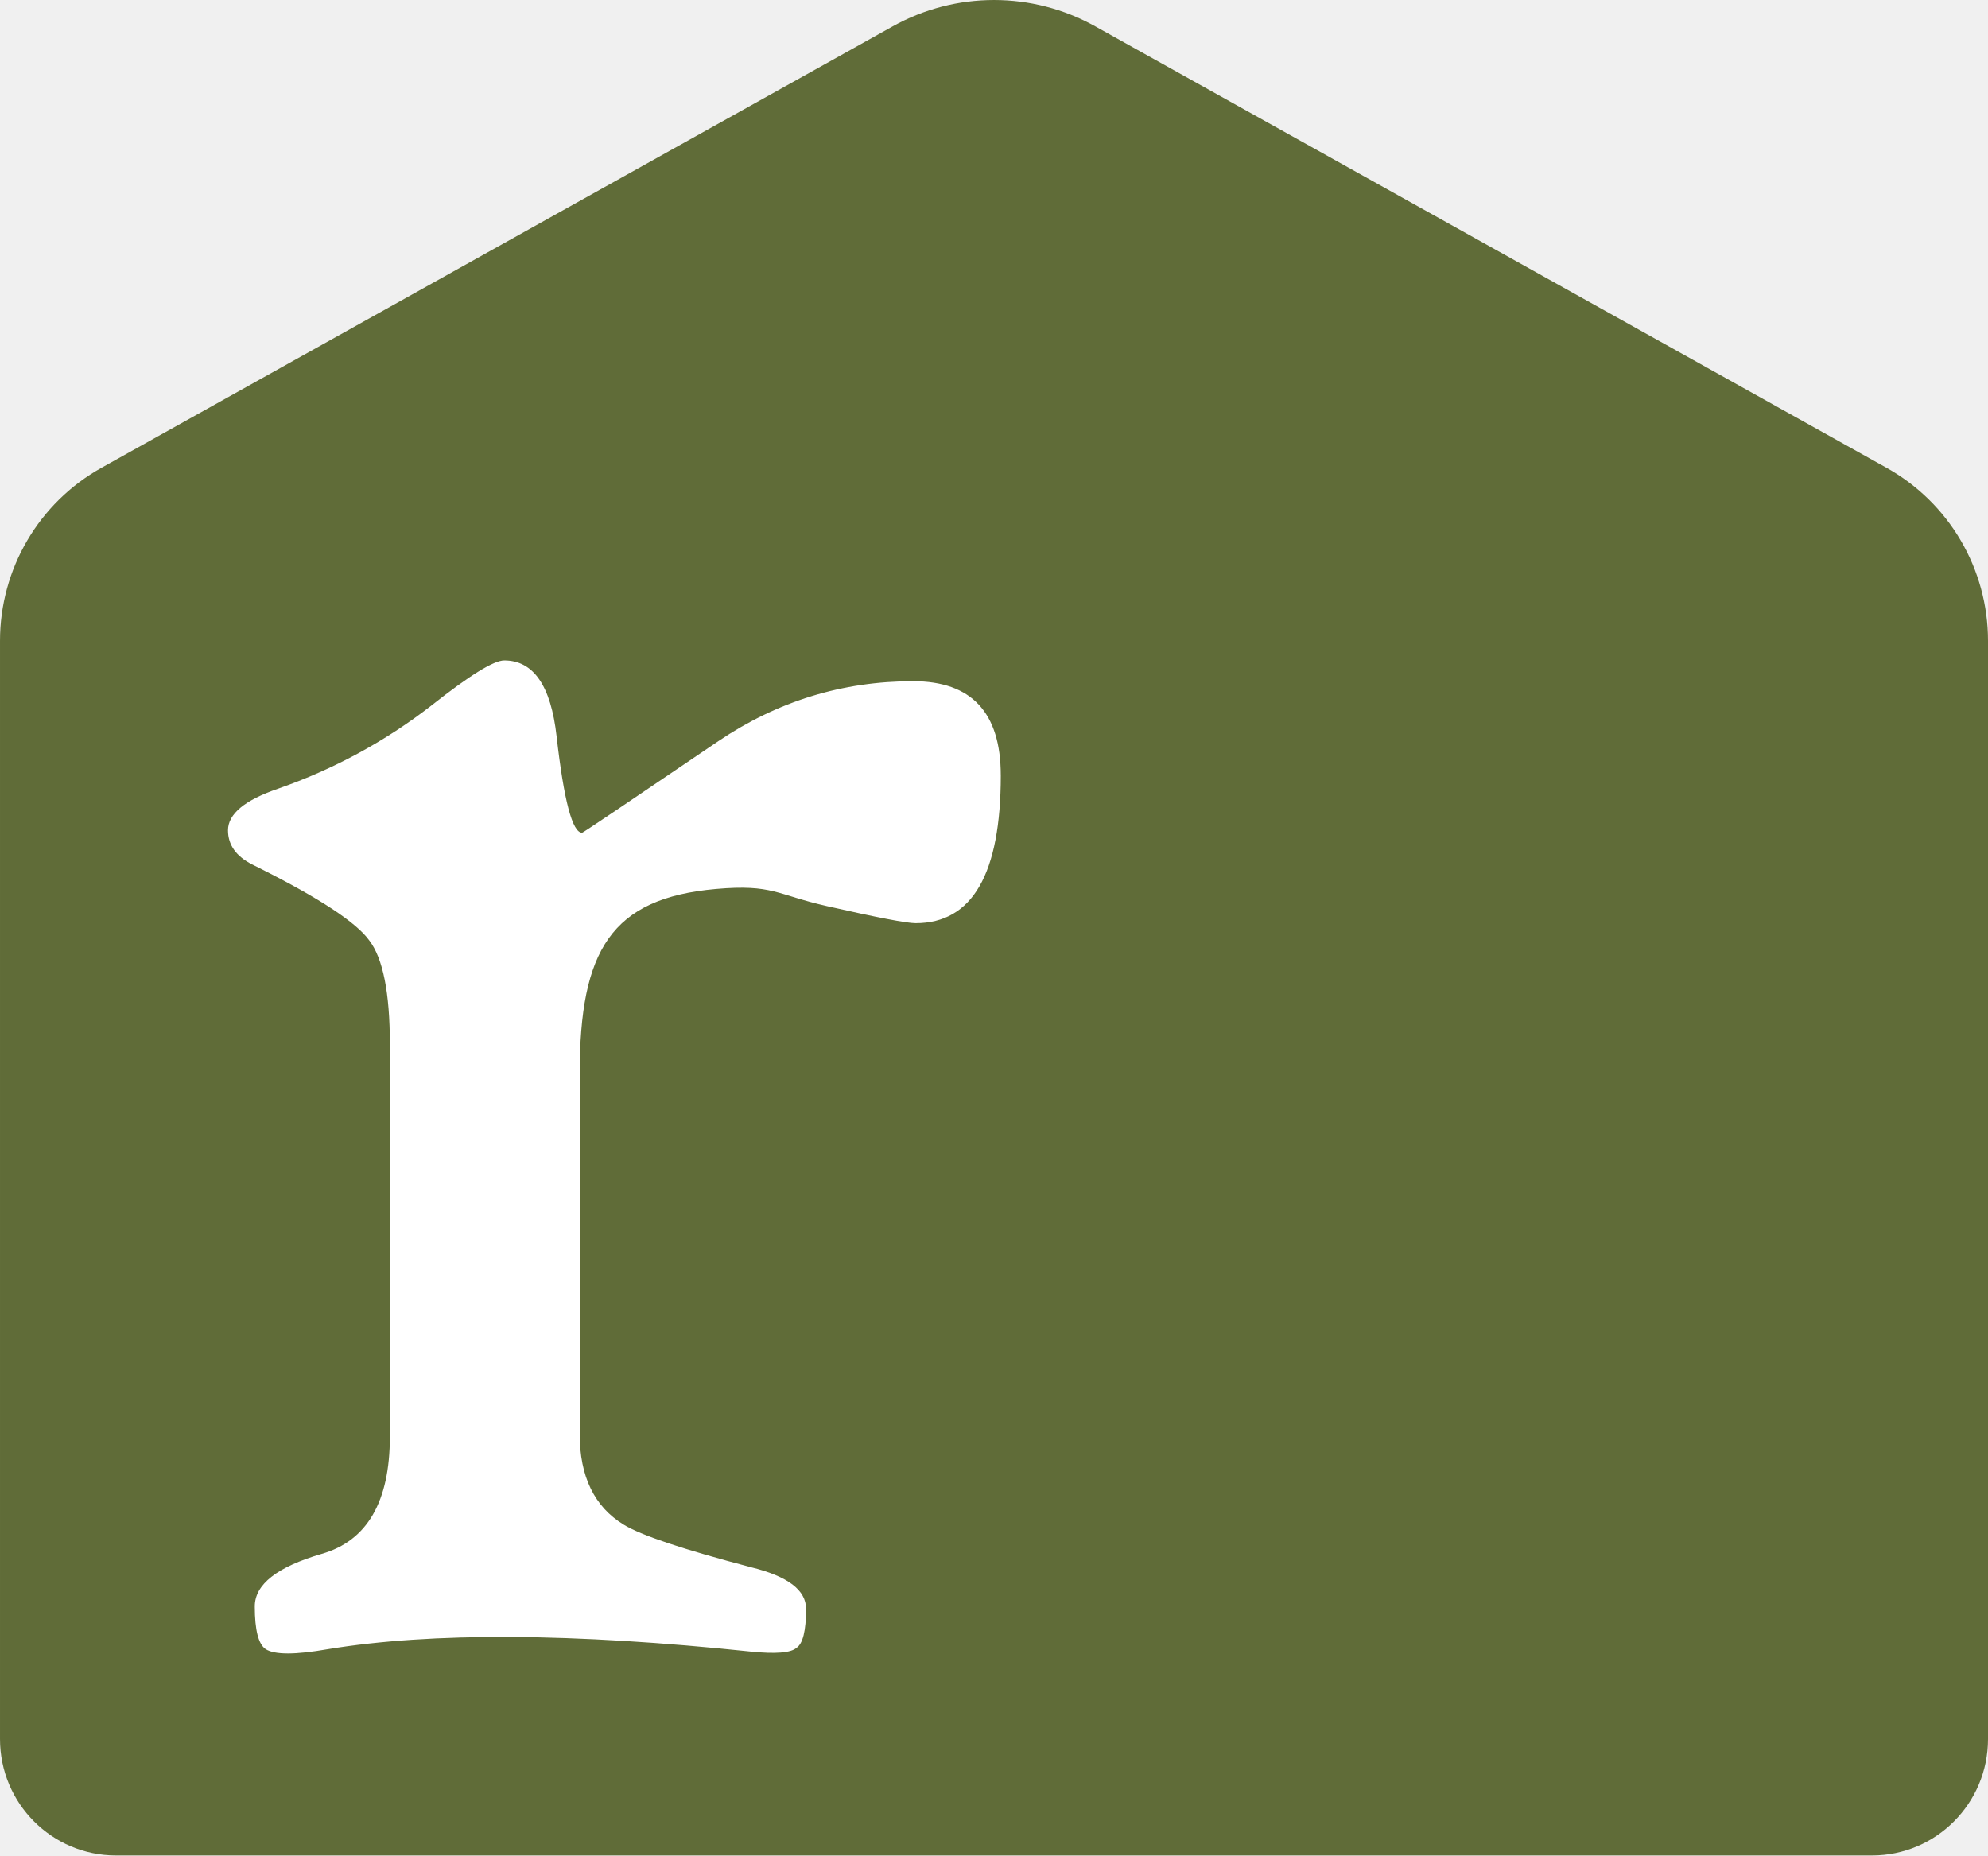
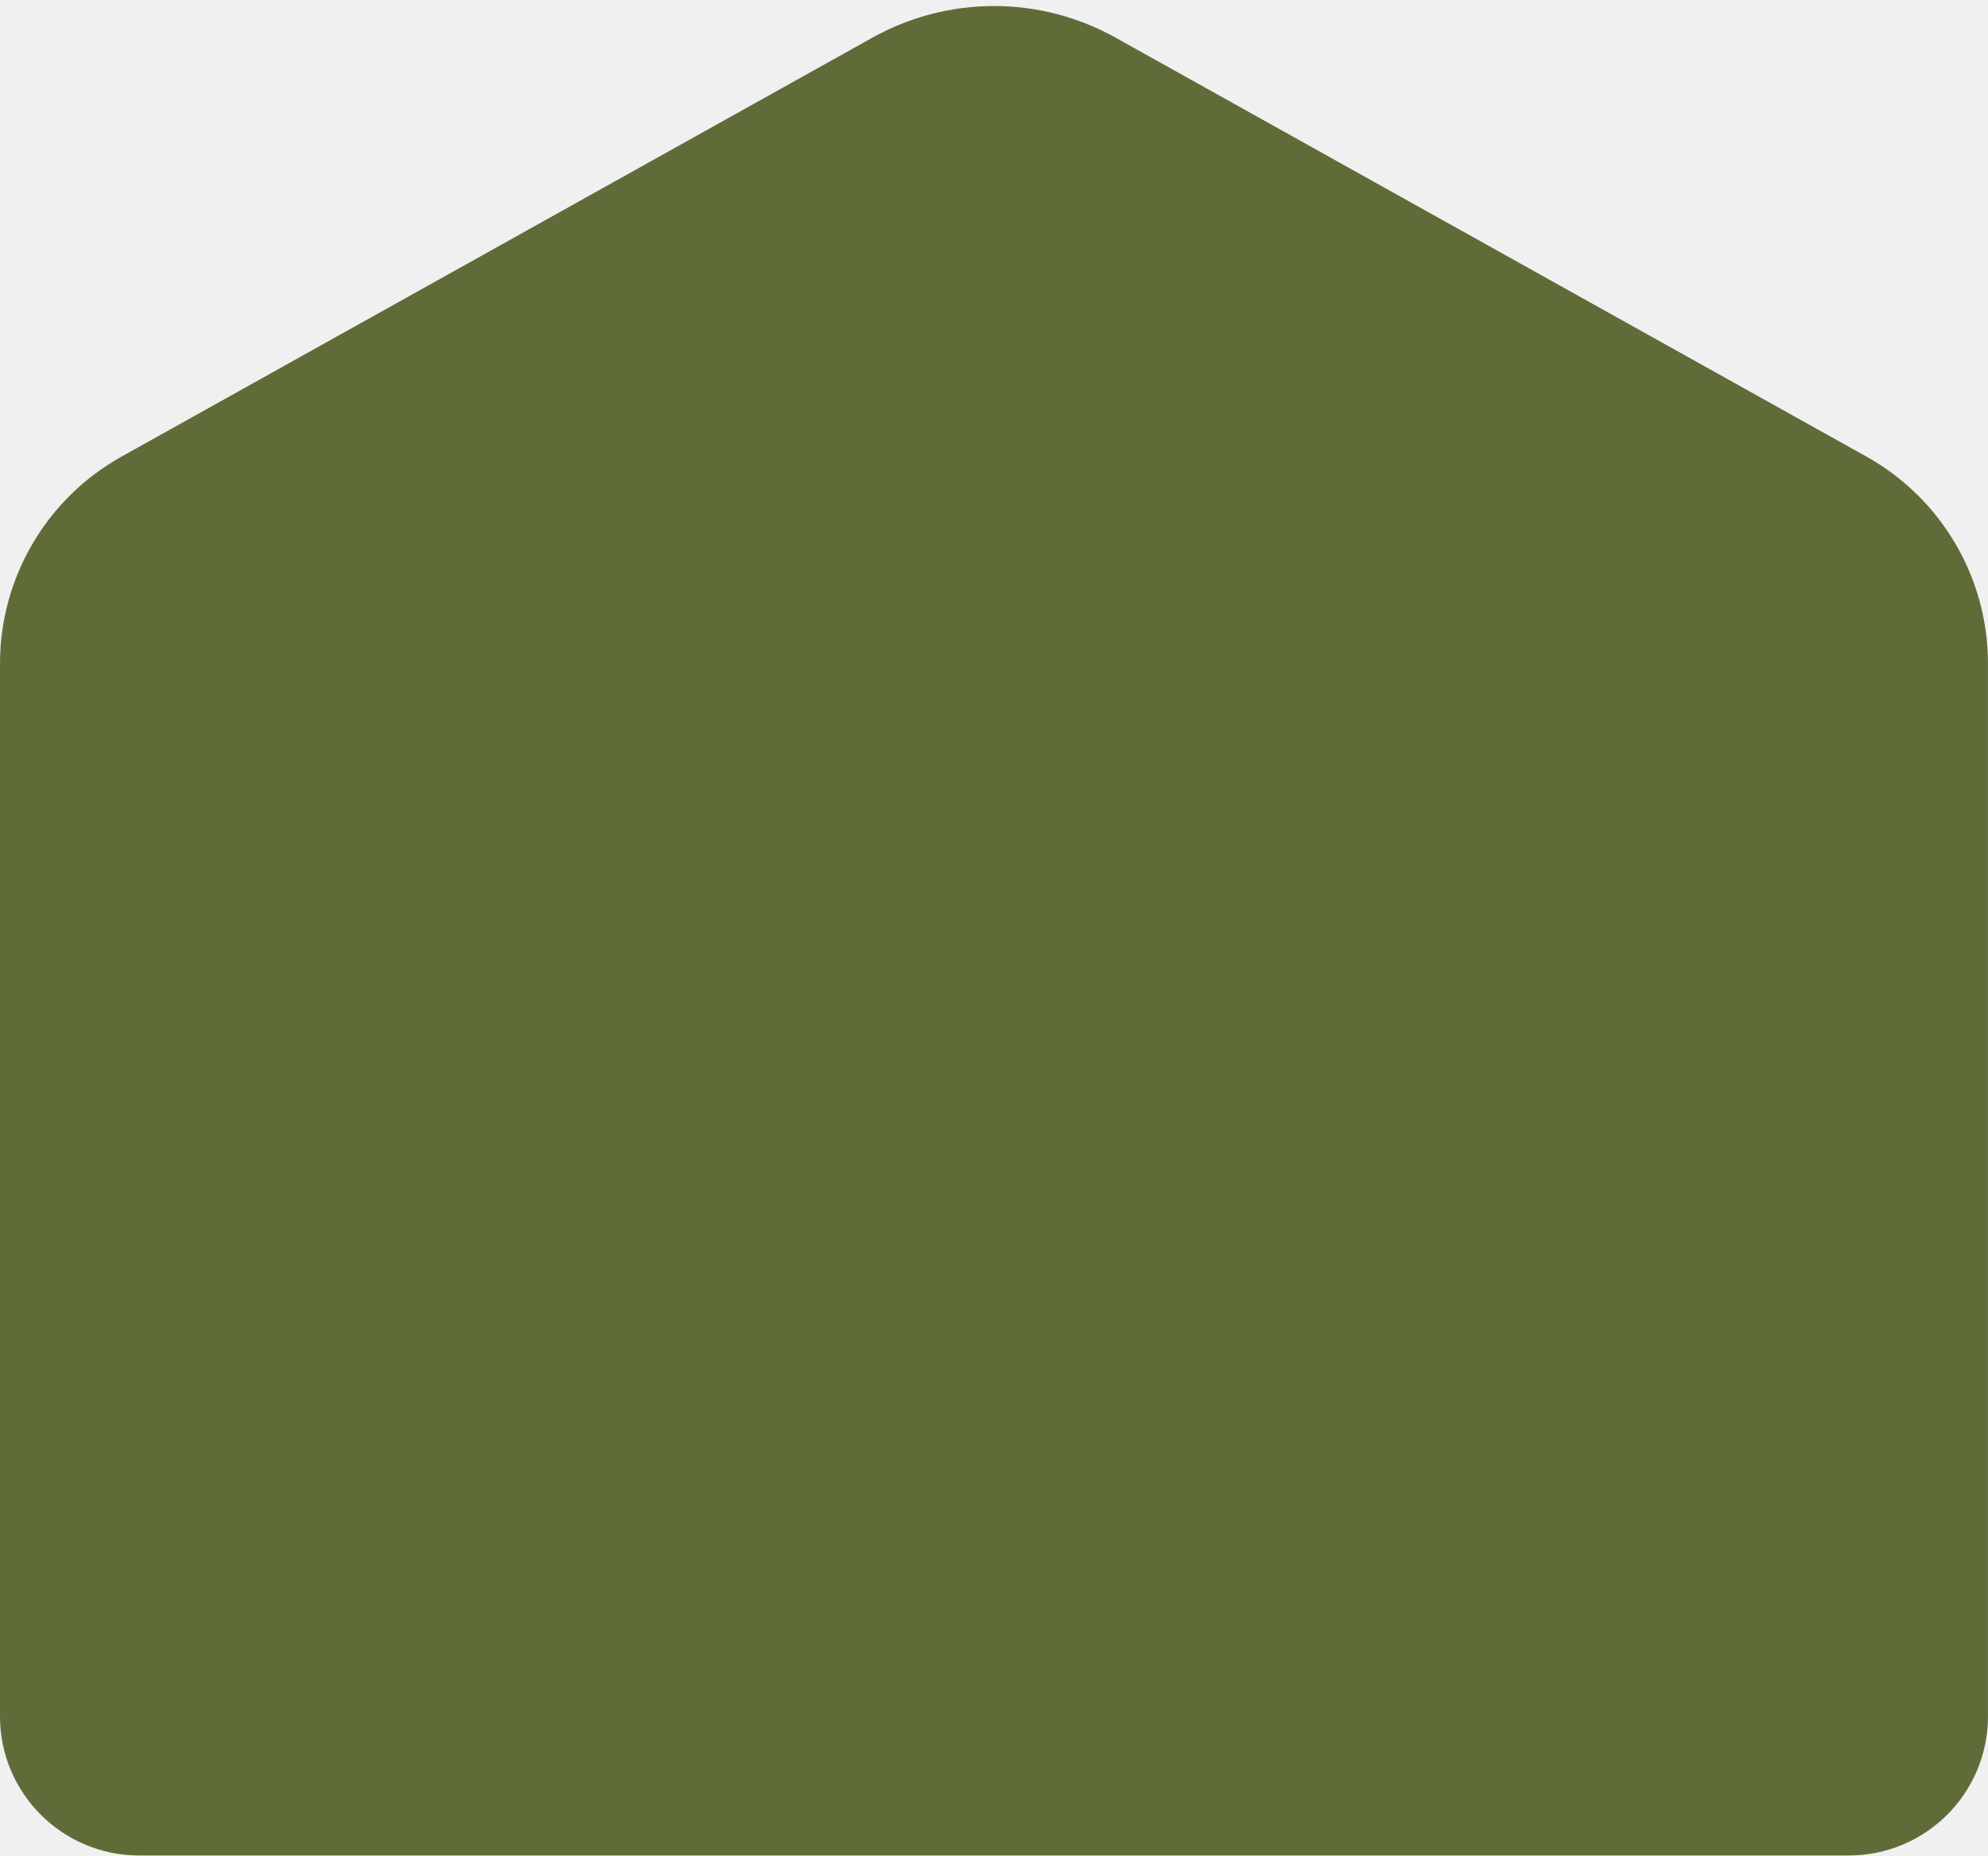
<svg xmlns="http://www.w3.org/2000/svg" width="300" height="280" viewBox="0 0 79.375 74.083" version="1.1" id="svg8">
  <style id="style833" />
  <defs id="defs2">
    </defs>
  <g id="layer1">
-     <g id="g904" transform="matrix(0.8333333,0,0,0.8333333,-1.750908,-28.21104)">
-       <g id="g911" transform="matrix(1,0,0,1.004309,-32.29474,-55.28146)">
-         <path style="fill:#606c38;fill-opacity:1;stroke:none;stroke-width:0.265px;stroke-linecap:butt;stroke-linejoin:miter;stroke-opacity:1" d="M 77.164,90.011 39.253,111.072 a 9.443,9.443 120.473 0 0 -4.857,8.255 l -3e-6,52.388 a 5.556,5.556 45 0 0 5.556,5.556 h 84.138 a 5.556,5.556 135 0 0 5.556,-5.556 v -52.388 a 9.443,9.443 59.527 0 0 -4.857,-8.255 L 86.878,90.011 a 10.001,10.001 180 0 0 -9.714,10e-7 z" id="path892" />
-         <g aria-label="r" id="text896" style="font-style:normal;font-variant:normal;font-weight:normal;font-stretch:normal;font-size:119.415px;line-height:1.25;font-family:'High Tower Text';-inkscape-font-specification:'High Tower Text, Normal';font-variant-ligatures:normal;font-variant-caps:normal;font-variant-numeric:normal;font-variant-east-asian:normal;fill:#ffffff;fill-opacity:1;stroke:none;stroke-width:0.995">
-           <path d="m 82.346,125.739 c 0,4.704 -1.361,7.055 -4.082,7.055 -0.428,0 -1.846,-0.272 -4.256,-0.816 -2.41,-0.544 -2.589,-1.054 -5.306,-0.816 -5.021,0.439 -6.531,2.935 -6.531,8.805 v 17.201 c 0,2.021 0.7,3.46 2.099,4.315 0.816,0.505 2.857,1.186 6.122,2.041 1.749,0.428 2.624,1.088 2.624,1.982 0,1.05 -0.155,1.671 -0.466,1.866 -0.272,0.233 -0.991,0.292 -2.157,0.175 -8.552,-0.894 -15.316,-0.933 -20.291,-0.117 -1.555,0.272 -2.546,0.272 -2.974,0 -0.35,-0.233 -0.525,-0.913 -0.525,-2.041 0,-1.05 1.069,-1.885 3.207,-2.507 2.177,-0.622 3.265,-2.488 3.265,-5.598 v -18.717 c 0,-2.449 -0.33,-4.101 -0.991,-4.956 -0.622,-0.855 -2.371,-2.002 -5.248,-3.44 l -0.35,-0.175 c -0.777,-0.389 -1.166,-0.933 -1.166,-1.633 0,-0.777 0.797,-1.438 2.391,-1.982 2.682,-0.933 5.131,-2.255 7.347,-3.965 1.827,-1.438 2.993,-2.157 3.498,-2.157 1.399,0 2.235,1.205 2.507,3.615 0.35,3.071 0.758,4.606 1.224,4.606 0.039,0 2.216,-1.458 6.531,-4.373 2.838,-1.905 5.947,-2.857 9.329,-2.857 2.799,0 4.198,1.497 4.198,4.49 z" style="font-style:normal;font-variant:normal;font-weight:normal;font-stretch:normal;font-size:119.415px;font-family:'High Tower Text';-inkscape-font-specification:'High Tower Text, Normal';font-variant-ligatures:normal;font-variant-caps:normal;font-variant-numeric:normal;font-variant-east-asian:normal;fill:#ffffff;stroke-width:0.995" id="path898" />
-         </g>
-       </g>
+     <path style="fill:#606c38;fill-opacity:1;stroke:none;stroke-width:0.221px;stroke-linecap:butt;stroke-linejoin:miter;stroke-opacity:1" d="M 34.835,1.502 4.852,18.231 A 9.463,9.463 120.42 0 0 1.7316227e-6,26.495 L -2.4562995e-7,68.527 A 5.556,5.556 45 0 0 5.556,74.083 l 68.262,0 a 5.556,5.556 135 0 0 5.556,-5.556 V 26.495 A 9.463,9.463 59.58 0 0 74.523,18.231 L 44.54,1.502 a 9.958,9.958 180 0 0 -9.704,4e-7 z" id="path892" />
+   </g>
+   <g id="layer4" style="display:none">
+     <path d="m 26.33,22.995 h 4.322 q 1.964,0.393 0.197,1.571 v 8.054 q 1.375,18.858 20.036,26.912 l -2.357,4.911 Q 34.974,58.549 29.277,43.031 25.152,57.764 10.616,64.443 L 7.669,60.121 Q 26.331,52.853 26.331,33.209 Z" style="font-style:normal;font-weight:normal;font-size:10.583px;line-height:1.25;font-family:sans-serif;fill:#ffffff;fill-opacity:1;stroke:none;stroke-width:1.257" id="path929" />
+     <path d="m 48.922,23.3 h 4.322 q 1.964,0.393 0.197,1.571 v 8.054 q 1.375,18.858 20.036,26.912 l -2.357,4.911 Q 57.565,58.855 51.868,43.337 47.743,58.069 33.207,64.748 L 30.261,60.427 Q 48.922,53.158 48.922,33.515 Z" style="font-style:normal;font-weight:normal;font-size:10.583px;line-height:1.25;font-family:sans-serif;fill:#ffffff;fill-opacity:1;stroke:none;stroke-width:1.257" id="path929-6" />
+   </g>
+   <g id="layer3" style="display:none">
+     <g aria-label="r" id="text896" style="font-style:normal;font-variant:normal;font-weight:normal;font-stretch:normal;font-size:119.415px;line-height:1.25;font-family:'High Tower Text';-inkscape-font-specification:'High Tower Text, Normal';font-variant-ligatures:normal;font-variant-caps:normal;font-variant-numeric:normal;font-variant-east-asian:normal;fill:#ffffff;fill-opacity:1;stroke:none;stroke-width:0.995" transform="matrix(0.8333333,0,0,0.8369241,-28.66319,-74.27892)">
+       <path d="m 82.346,125.739 c 0,4.704 -1.361,7.055 -4.082,7.055 -0.428,0 -1.846,-0.272 -4.256,-0.816 -2.41,-0.544 -2.589,-1.054 -5.306,-0.816 -5.021,0.439 -6.531,2.935 -6.531,8.805 v 17.201 c 0,2.021 0.7,3.46 2.099,4.315 0.816,0.505 2.857,1.186 6.122,2.041 1.749,0.428 2.624,1.088 2.624,1.982 0,1.05 -0.155,1.671 -0.466,1.866 -0.272,0.233 -0.991,0.292 -2.157,0.175 -8.552,-0.894 -15.316,-0.933 -20.291,-0.117 -1.555,0.272 -2.546,0.272 -2.974,0 -0.35,-0.233 -0.525,-0.913 -0.525,-2.041 0,-1.05 1.069,-1.885 3.207,-2.507 2.177,-0.622 3.265,-2.488 3.265,-5.598 v -18.717 c 0,-2.449 -0.33,-4.101 -0.991,-4.956 -0.622,-0.855 -2.371,-2.002 -5.248,-3.44 l -0.35,-0.175 c -0.777,-0.389 -1.166,-0.933 -1.166,-1.633 0,-0.777 0.797,-1.438 2.391,-1.982 2.682,-0.933 5.131,-2.255 7.347,-3.965 1.827,-1.438 2.993,-2.157 3.498,-2.157 1.399,0 2.235,1.205 2.507,3.615 0.35,3.071 0.758,4.606 1.224,4.606 0.039,0 2.216,-1.458 6.531,-4.373 2.838,-1.905 5.947,-2.857 9.329,-2.857 2.799,0 4.198,1.497 4.198,4.49 z" style="font-style:normal;font-variant:normal;font-weight:normal;font-stretch:normal;font-size:119.415px;font-family:'High Tower Text';-inkscape-font-specification:'High Tower Text, Normal';font-variant-ligatures:normal;font-variant-caps:normal;font-variant-numeric:normal;font-variant-east-asian:normal;fill:#ffffff;stroke-width:0.995" id="path898" />
    </g>
  </g>
</svg>
